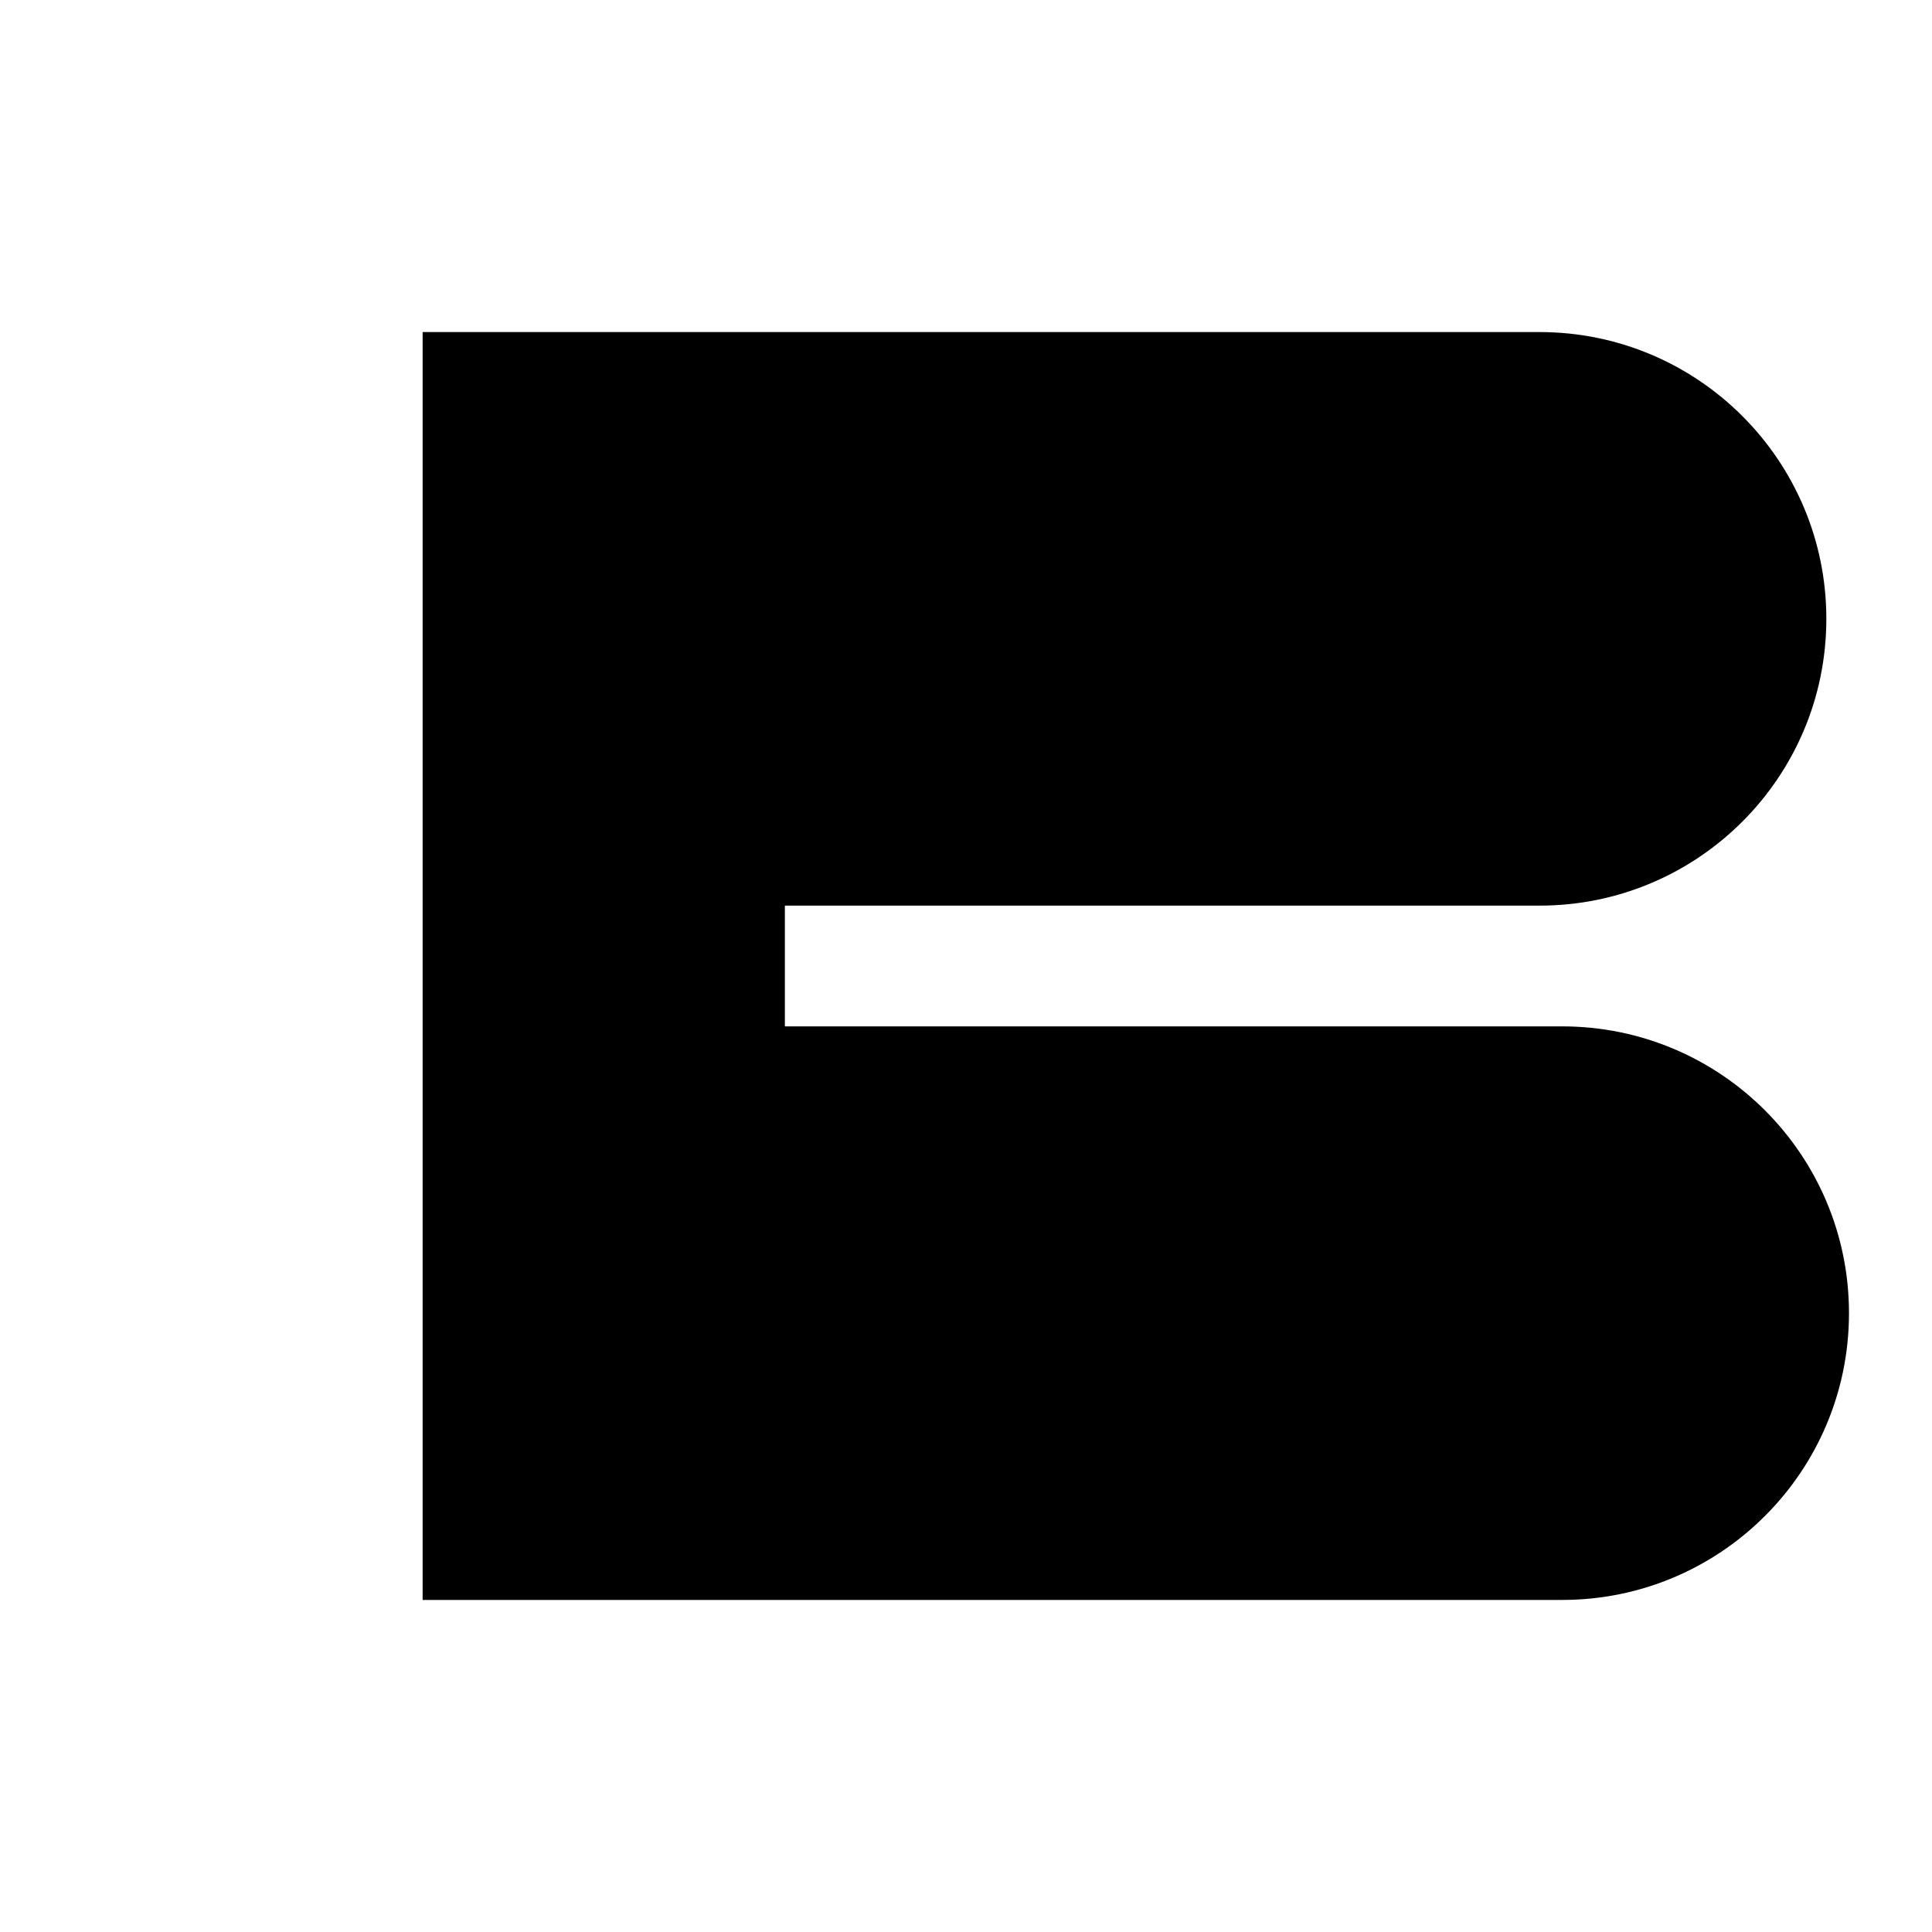
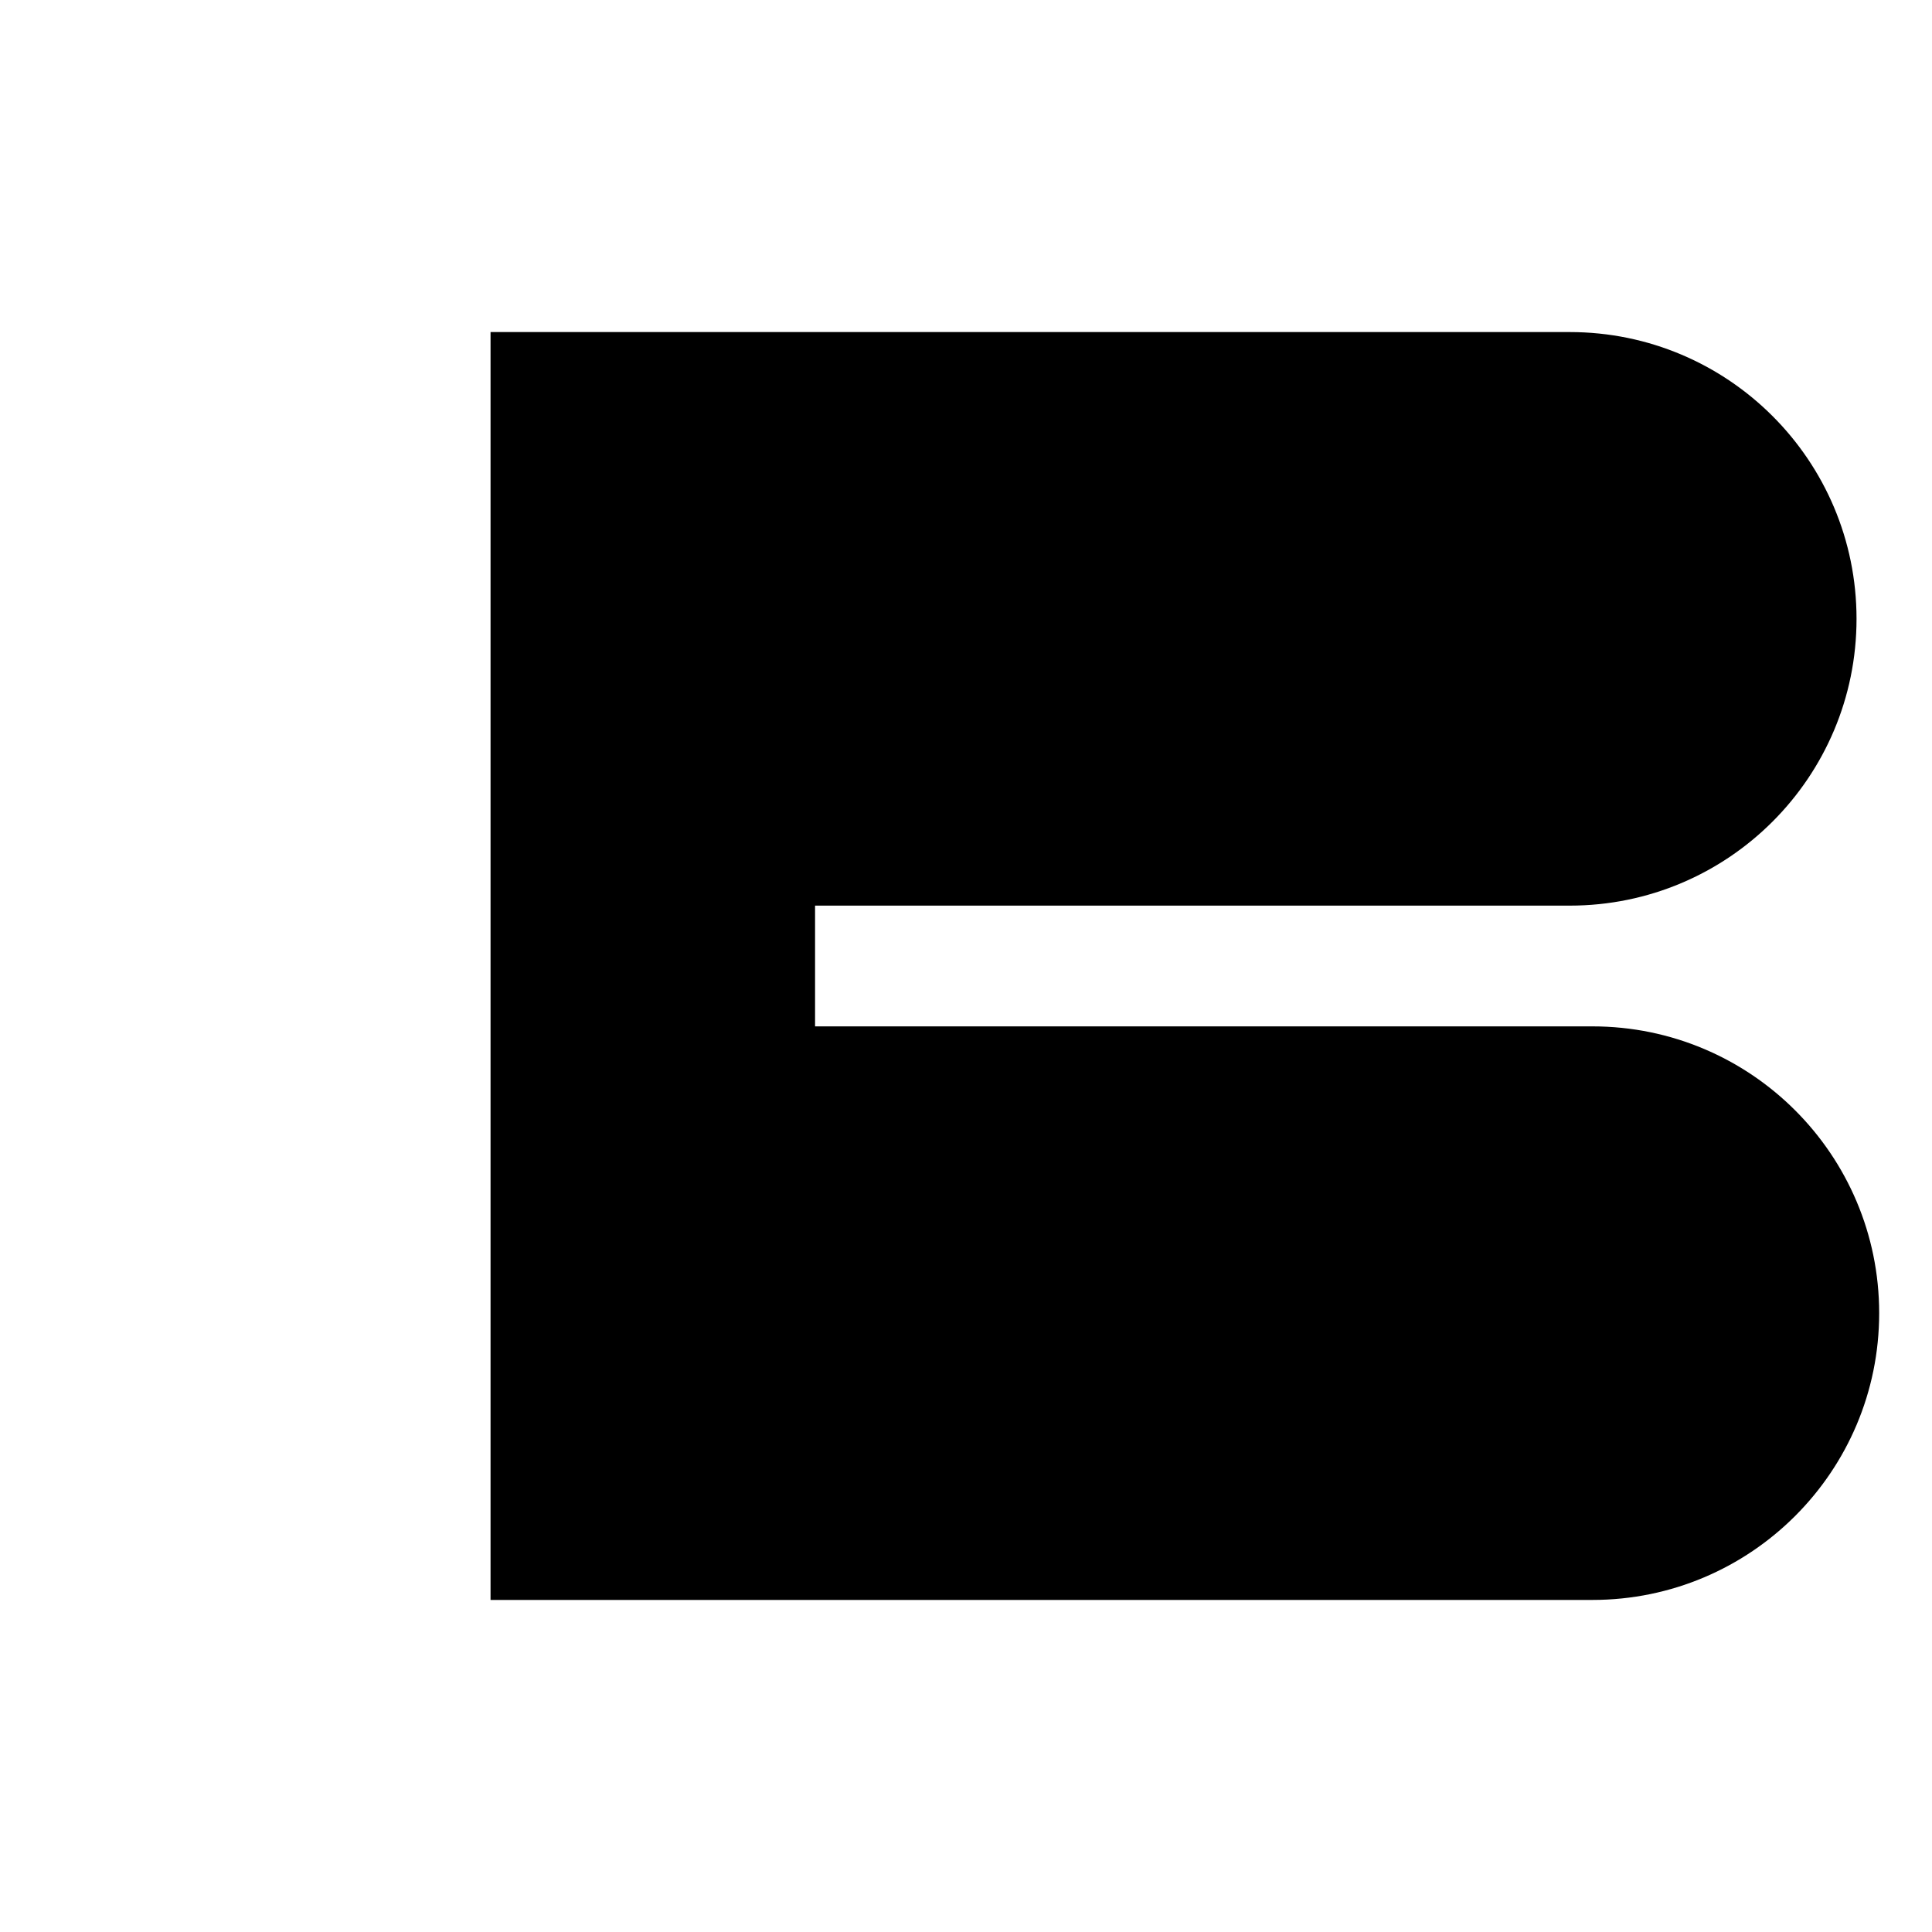
<svg xmlns="http://www.w3.org/2000/svg" viewBox="0 0 512 512" role="img" aria-label="BostonBroker monochrome favicon">
-   <path fill="currentColor" d="M112 88h96v336h-96zM190 88h218a76 76 0 0 1 0 152H190zM190 272h224a76 76 0 0 1 0 152H190zM258 140h116v50H258zM258 324h122v50H258z" />
+   <path fill="currentColor" d="M130 88h86v336h-86zM196 88h220a76 76 0 0 1 0 152H196zM196 272h226a76 76 0 0 1 0 152H196zM272 140h116v50H272zM272 324h122v50H272z" />
</svg>
